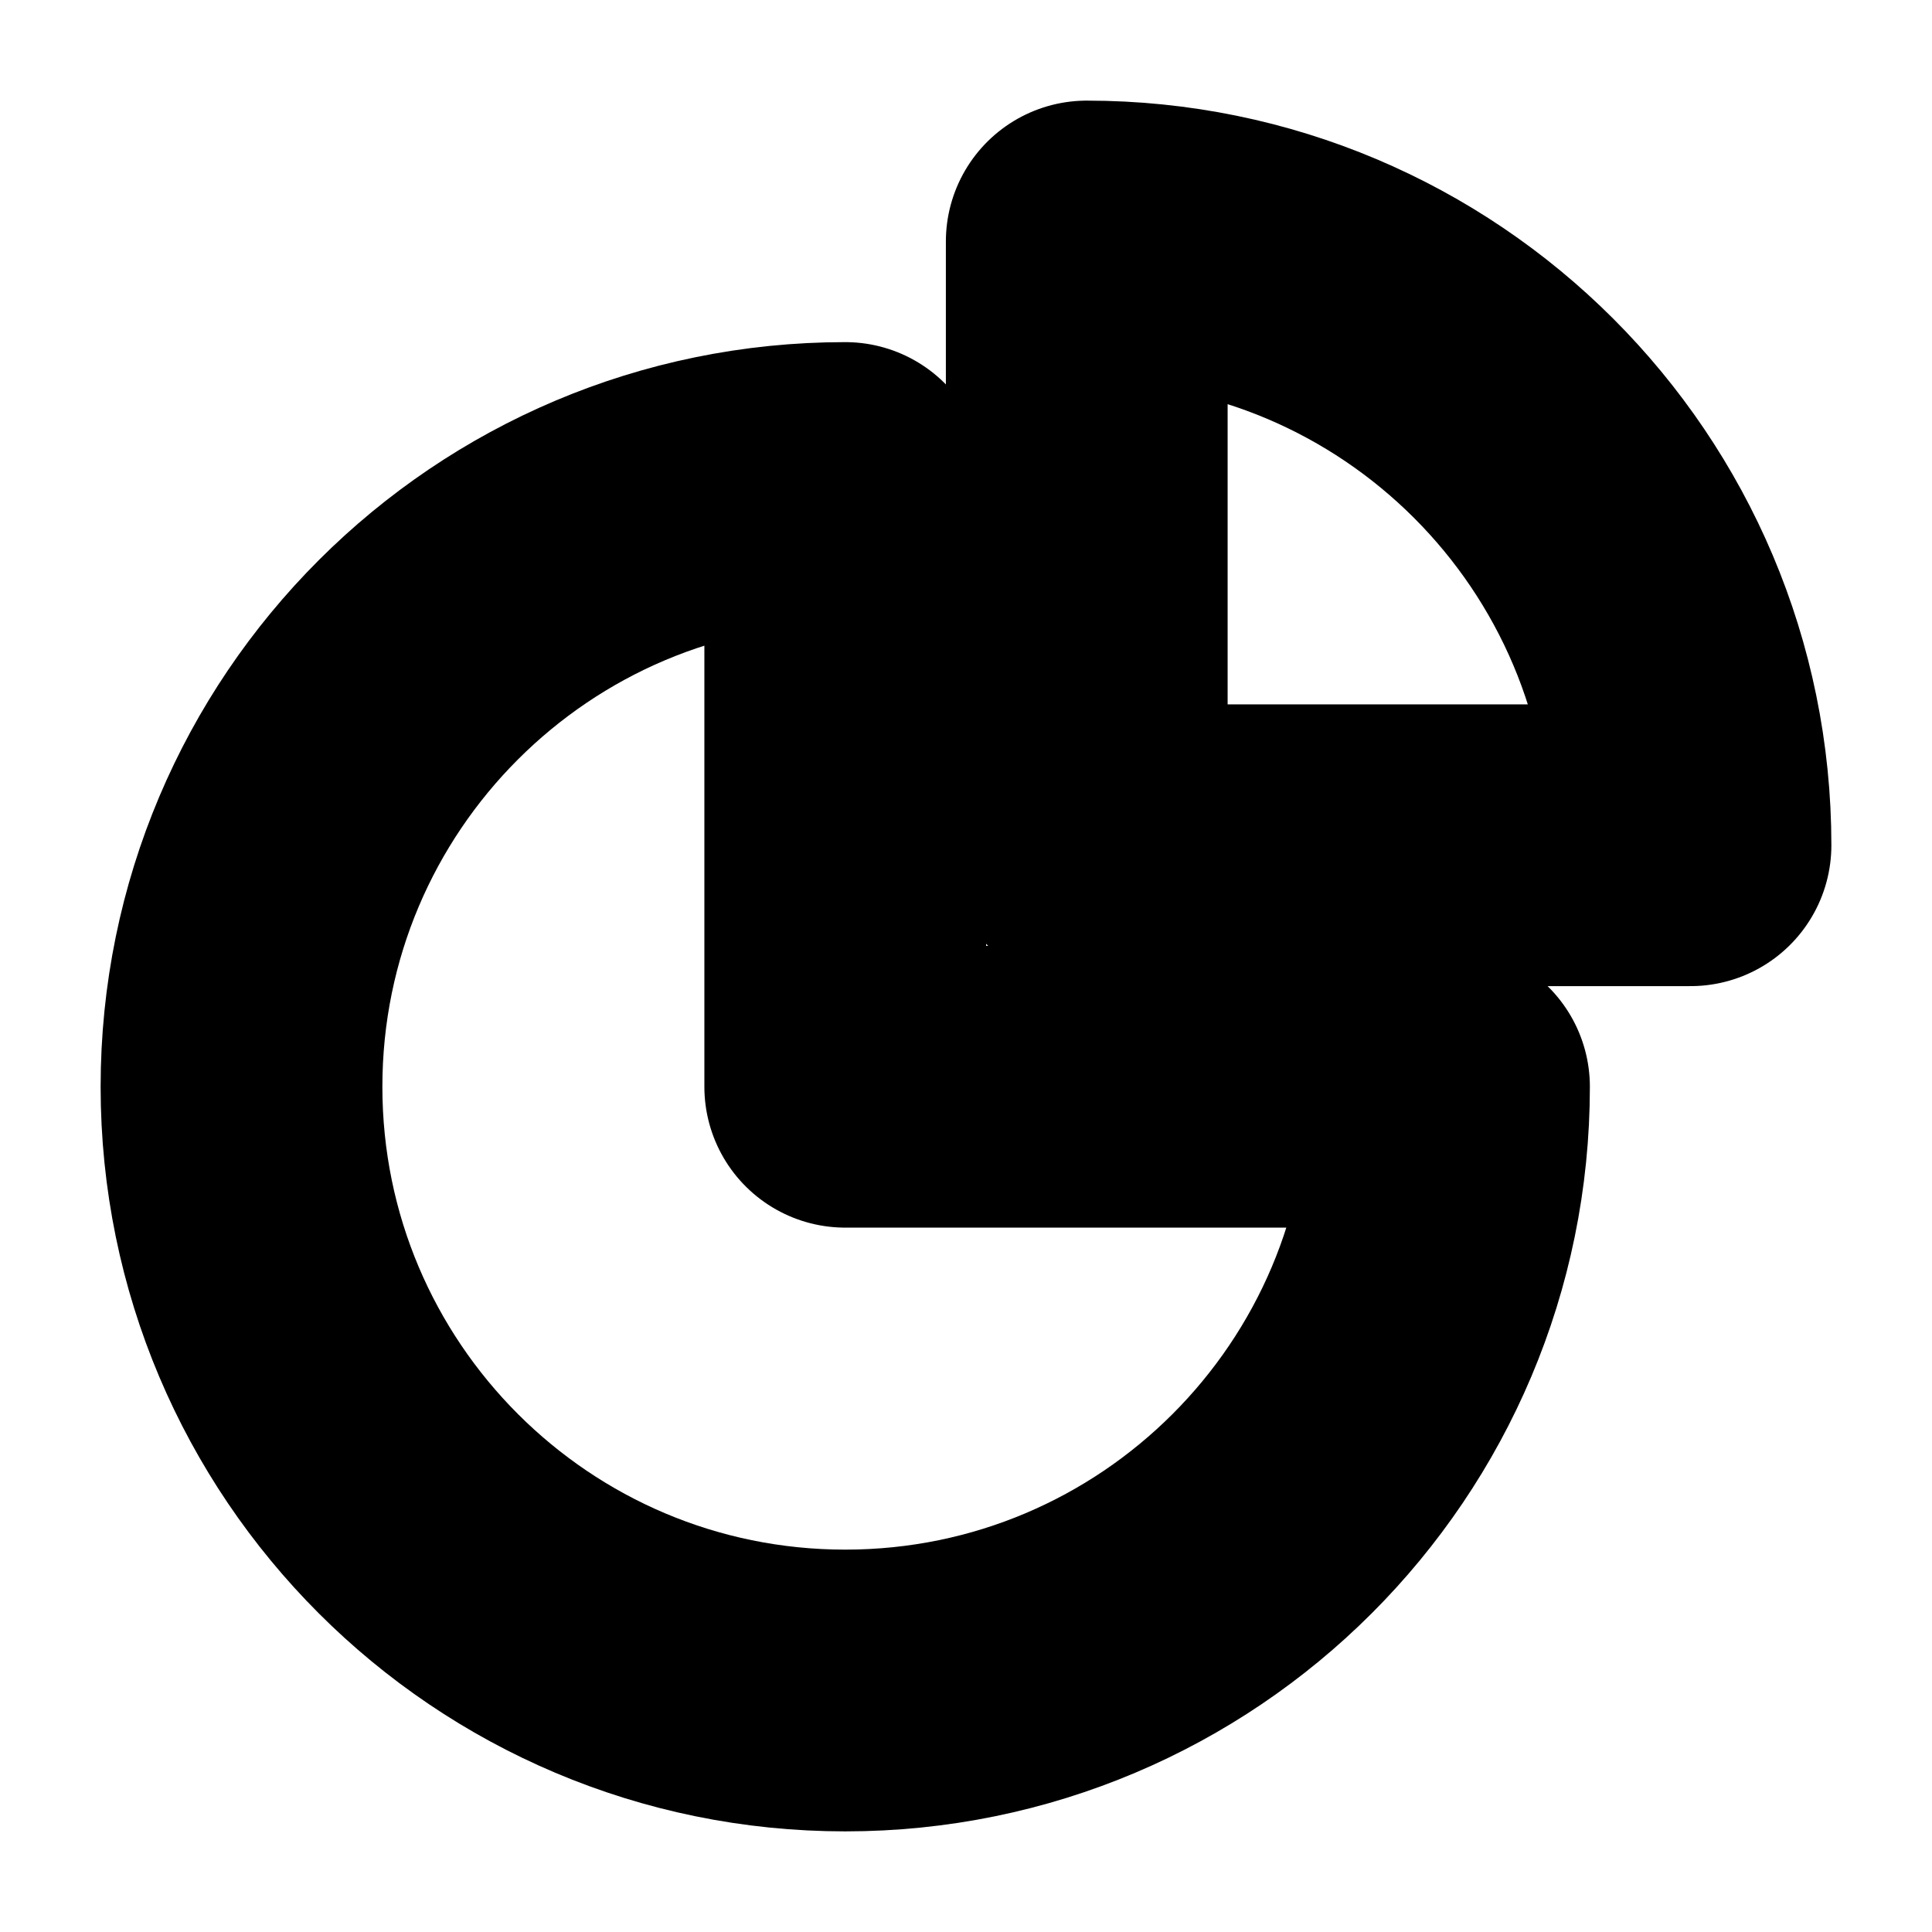
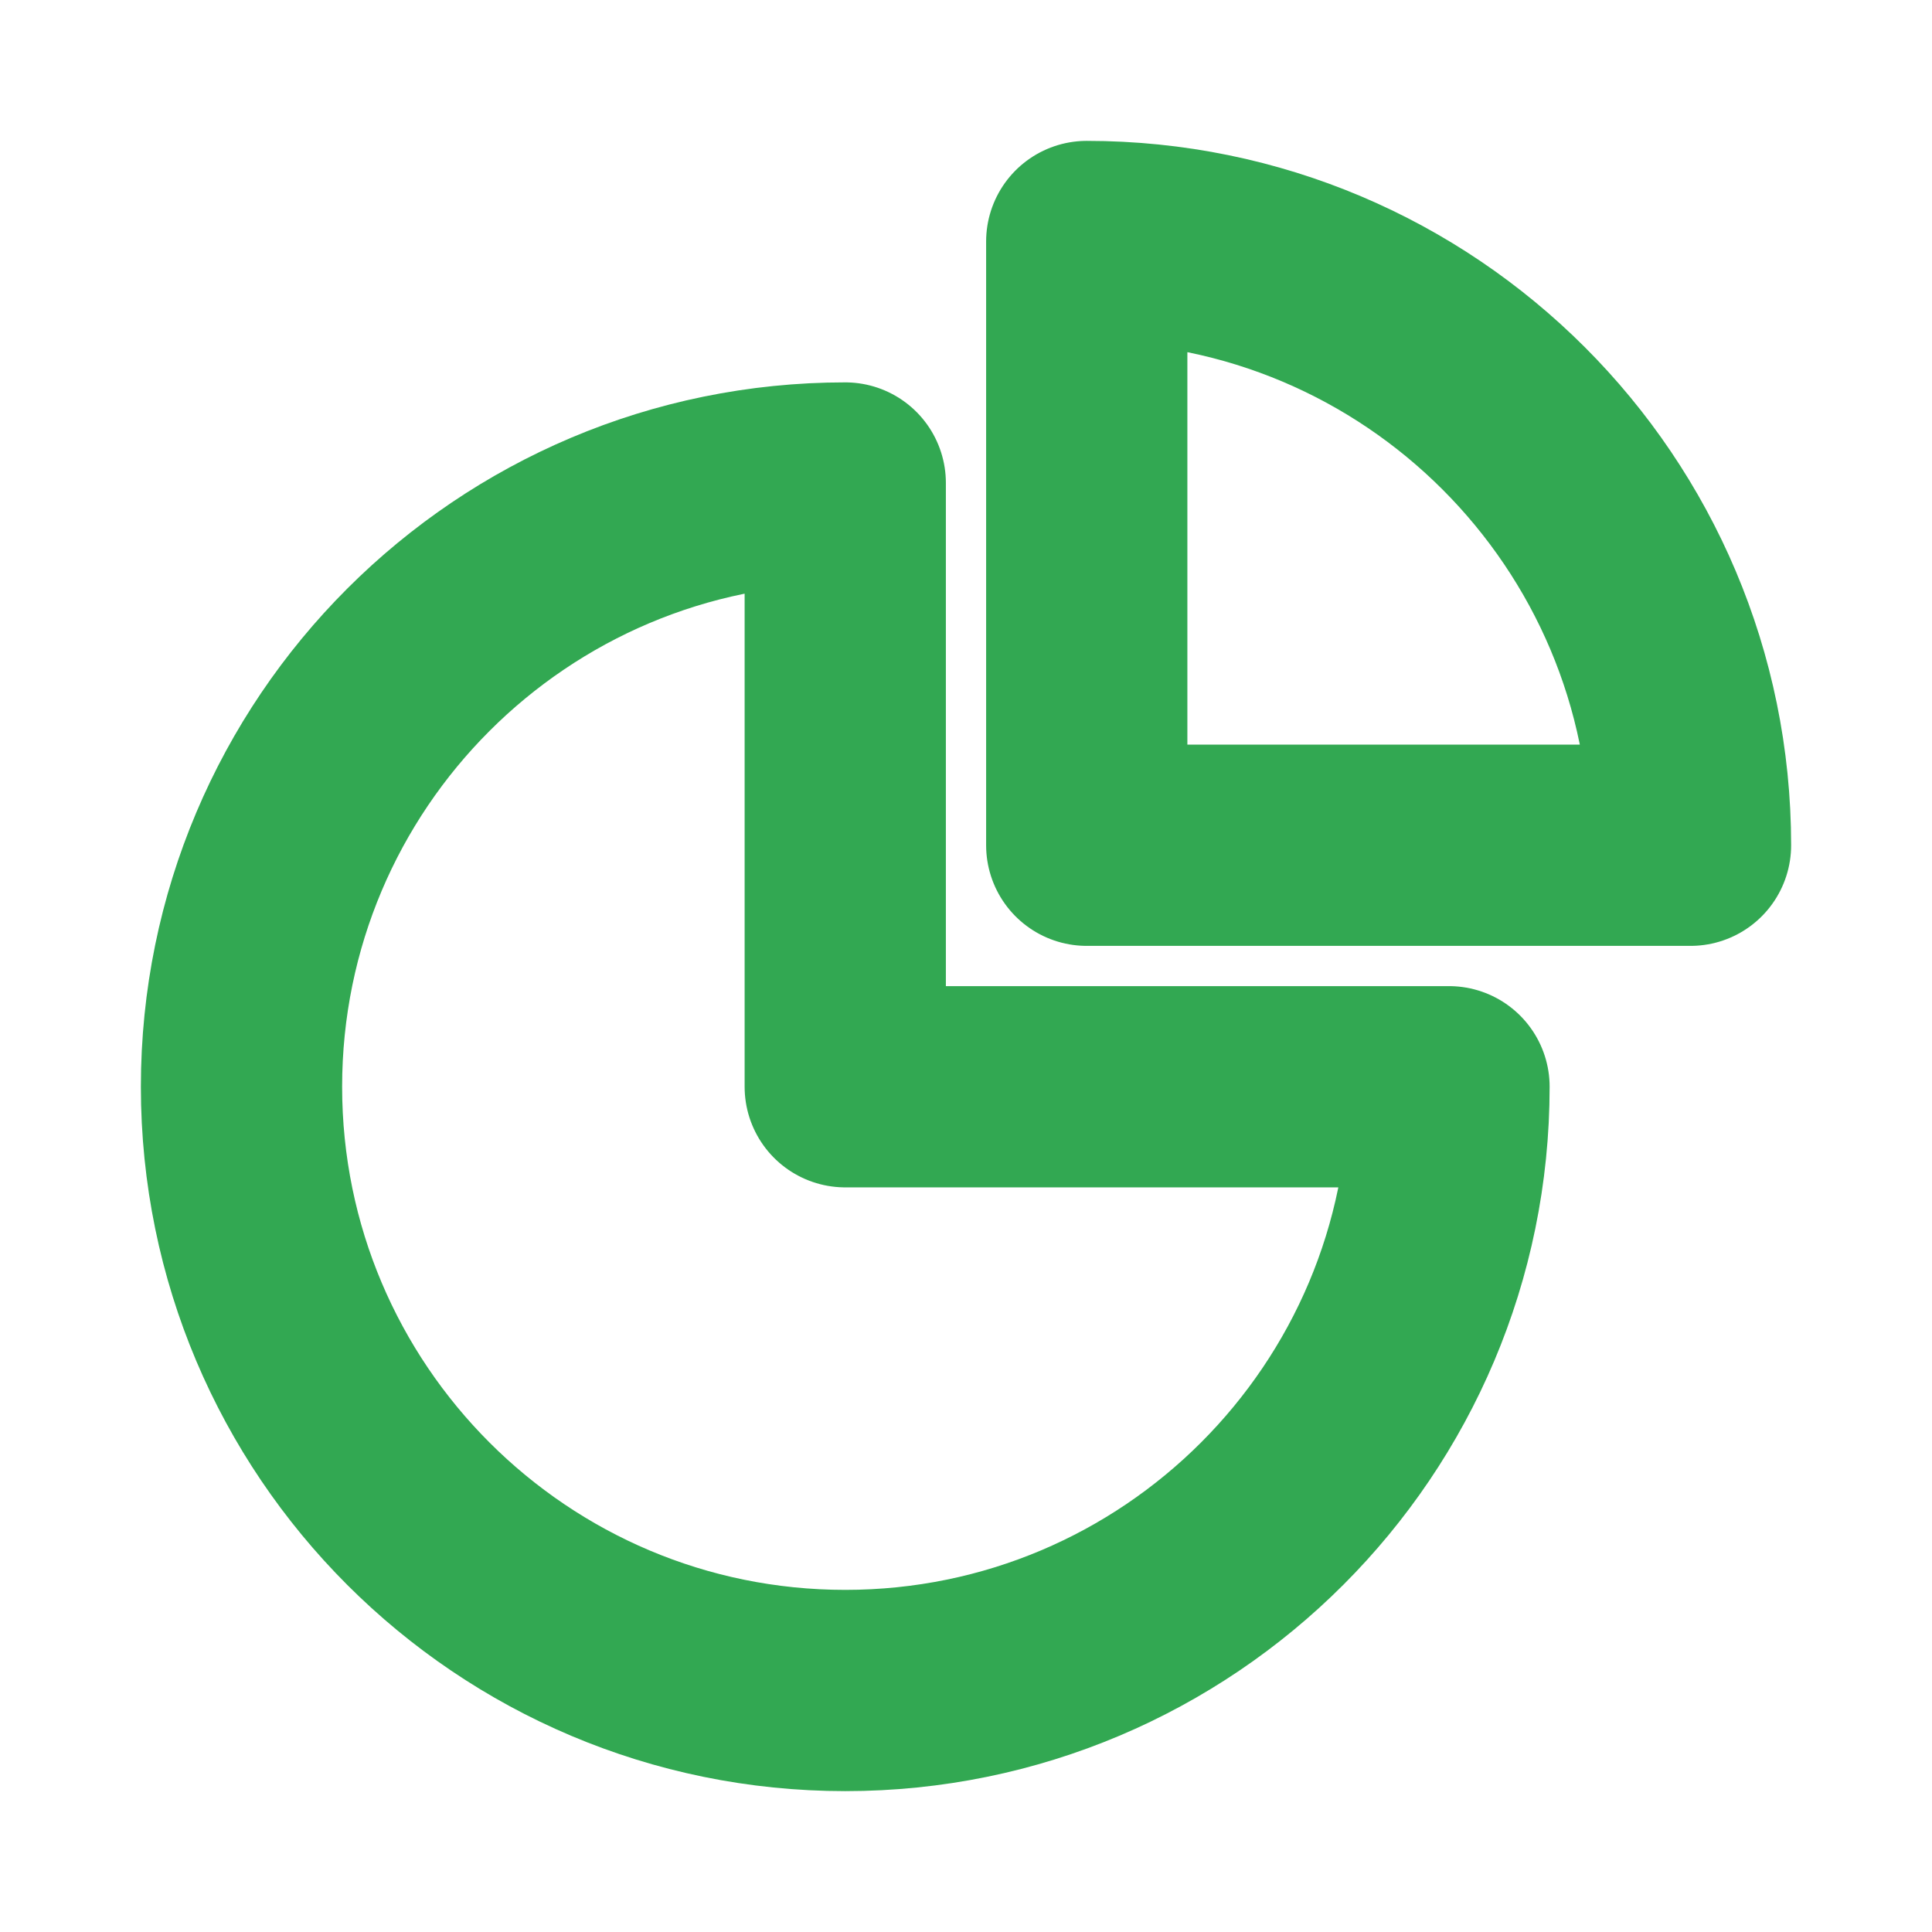
- <svg xmlns="http://www.w3.org/2000/svg" fill="none" viewBox="0 0 24 24" stroke-width="3.5" stroke="currentColor" class="w-4 h-4">
+ <svg xmlns="http://www.w3.org/2000/svg" color="#32a852" fill="none" viewBox="0 0 24 24" stroke-width="2.5" stroke="currentColor" class="w-4 h-4">
  <path stroke-linecap="round" stroke-linejoin="round" d="M10.5 6a7.5 7.5 0 107.5 7.5h-7.5V6z" />
  <path stroke-linecap="round" stroke-linejoin="round" d="M13.5 10.5H21A7.5 7.5 0 0013.5 3v7.5z" />
</svg>
